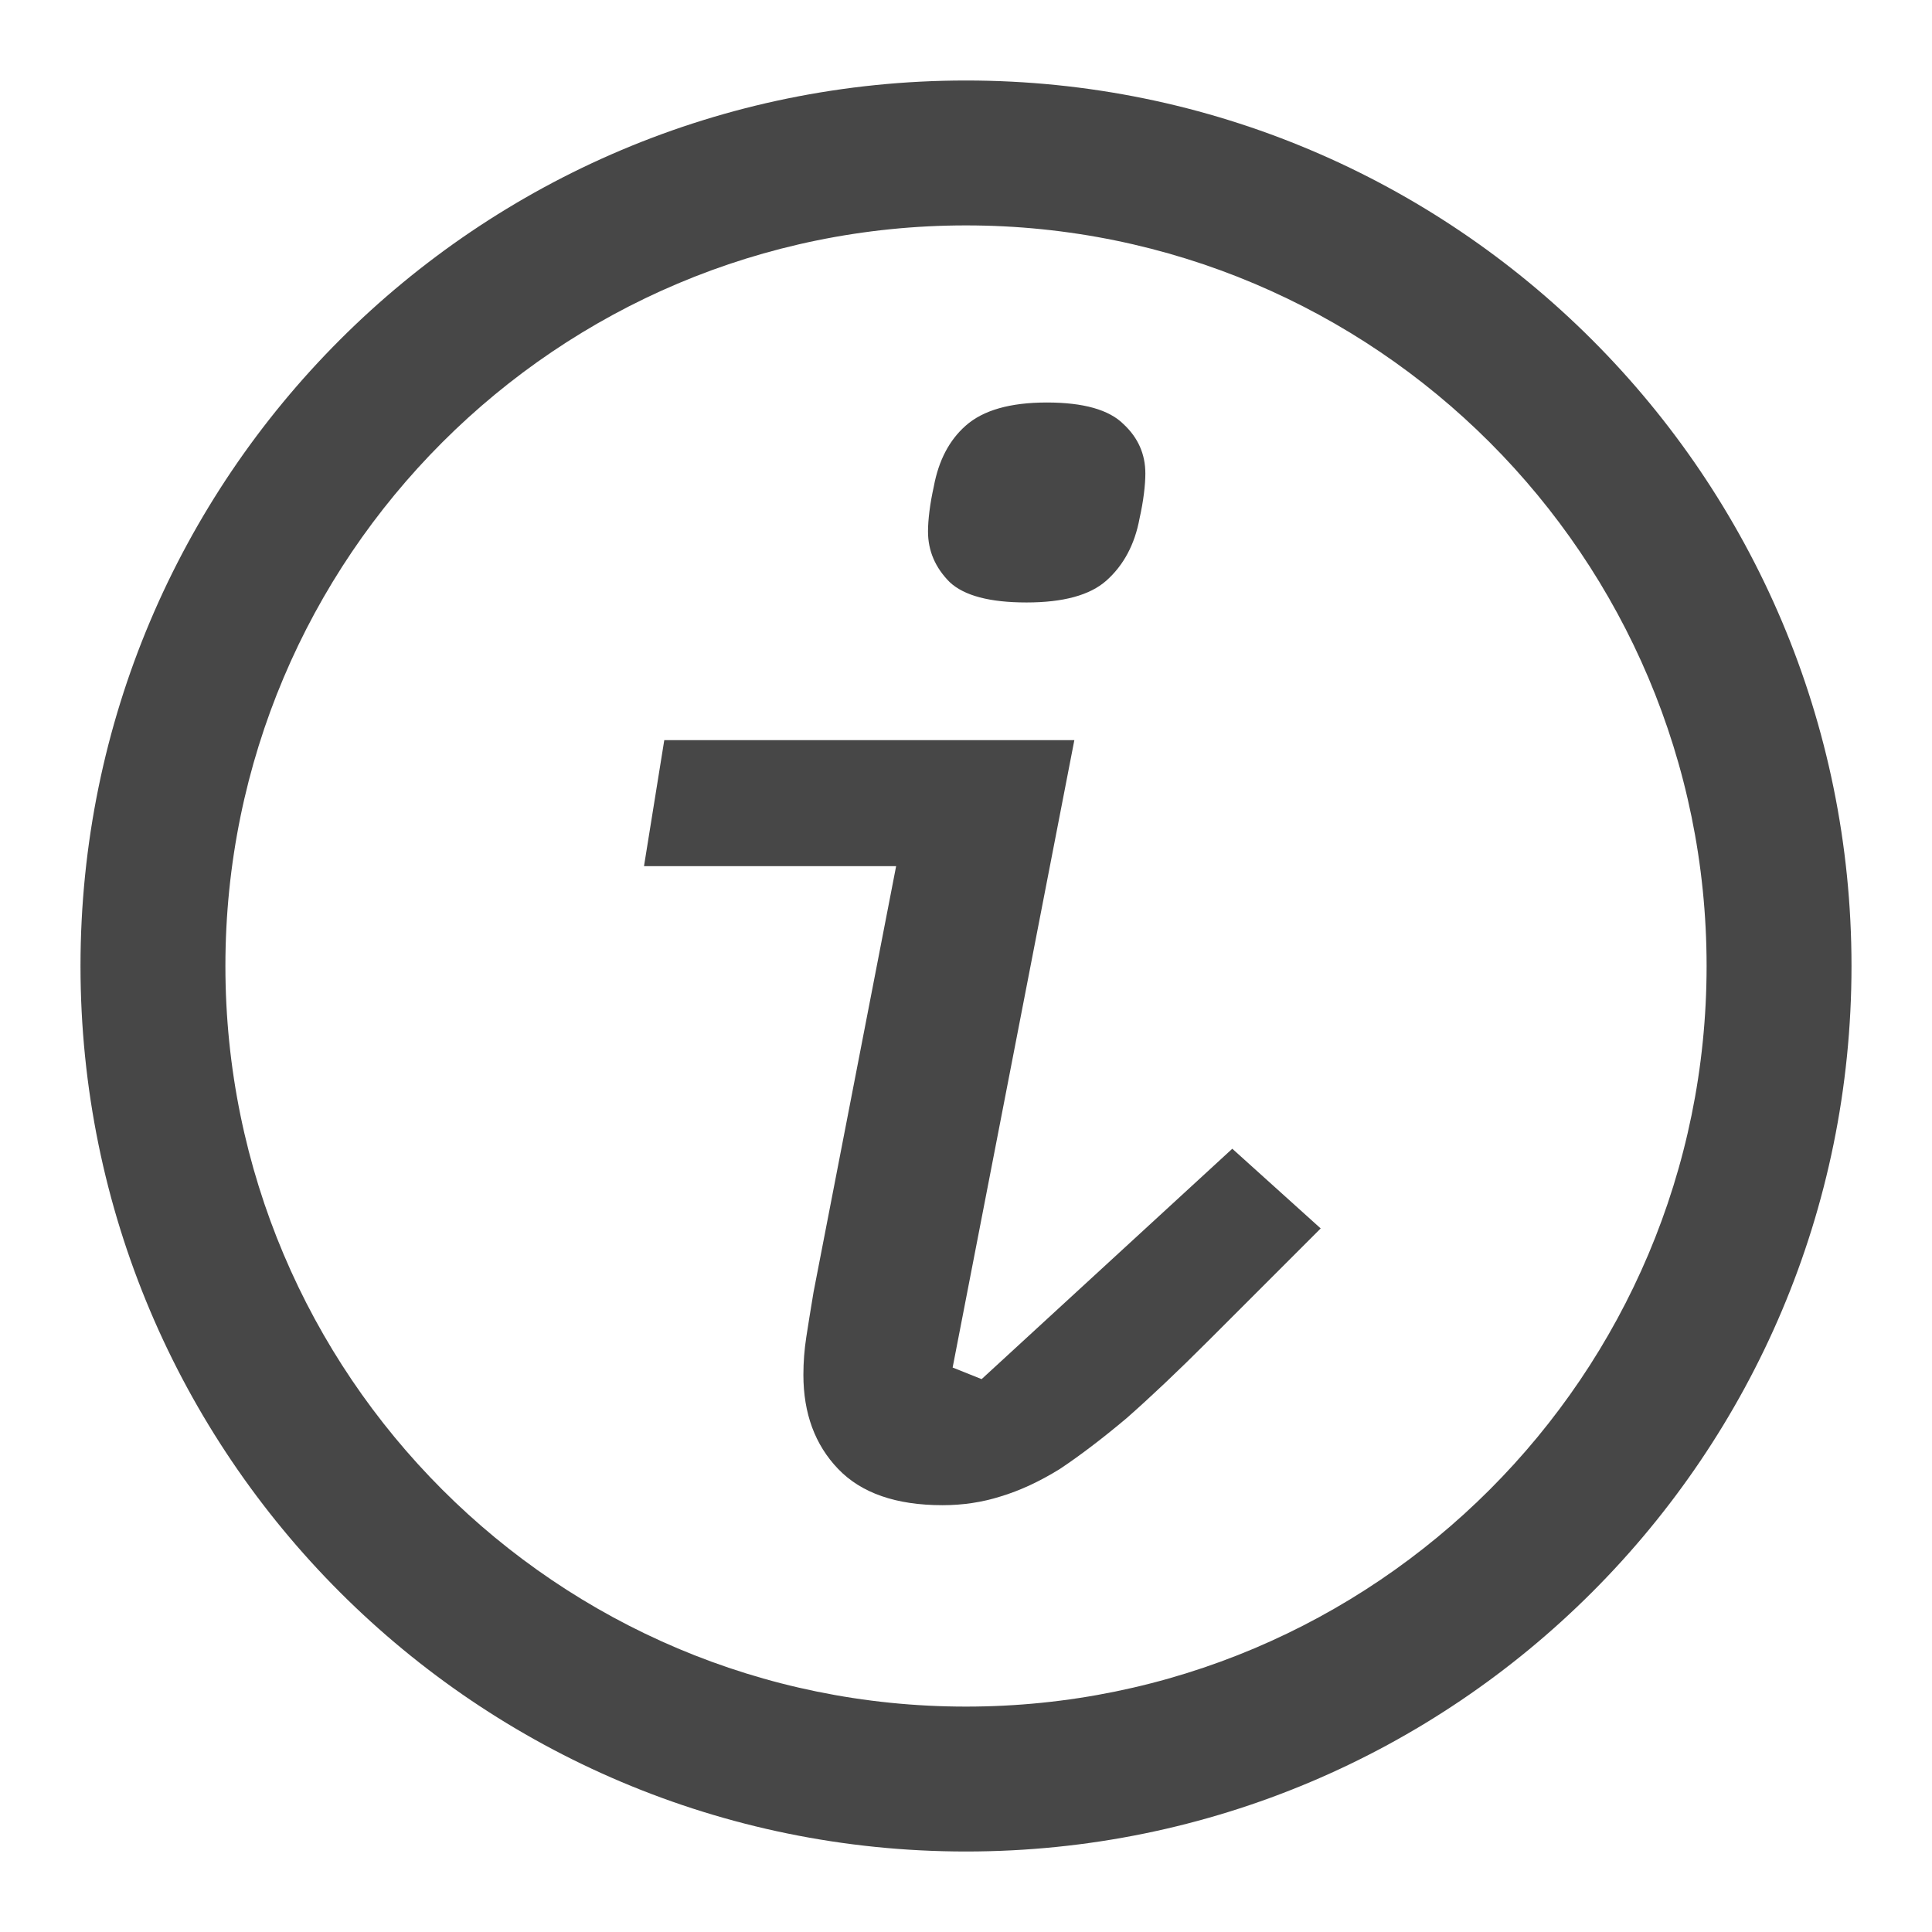
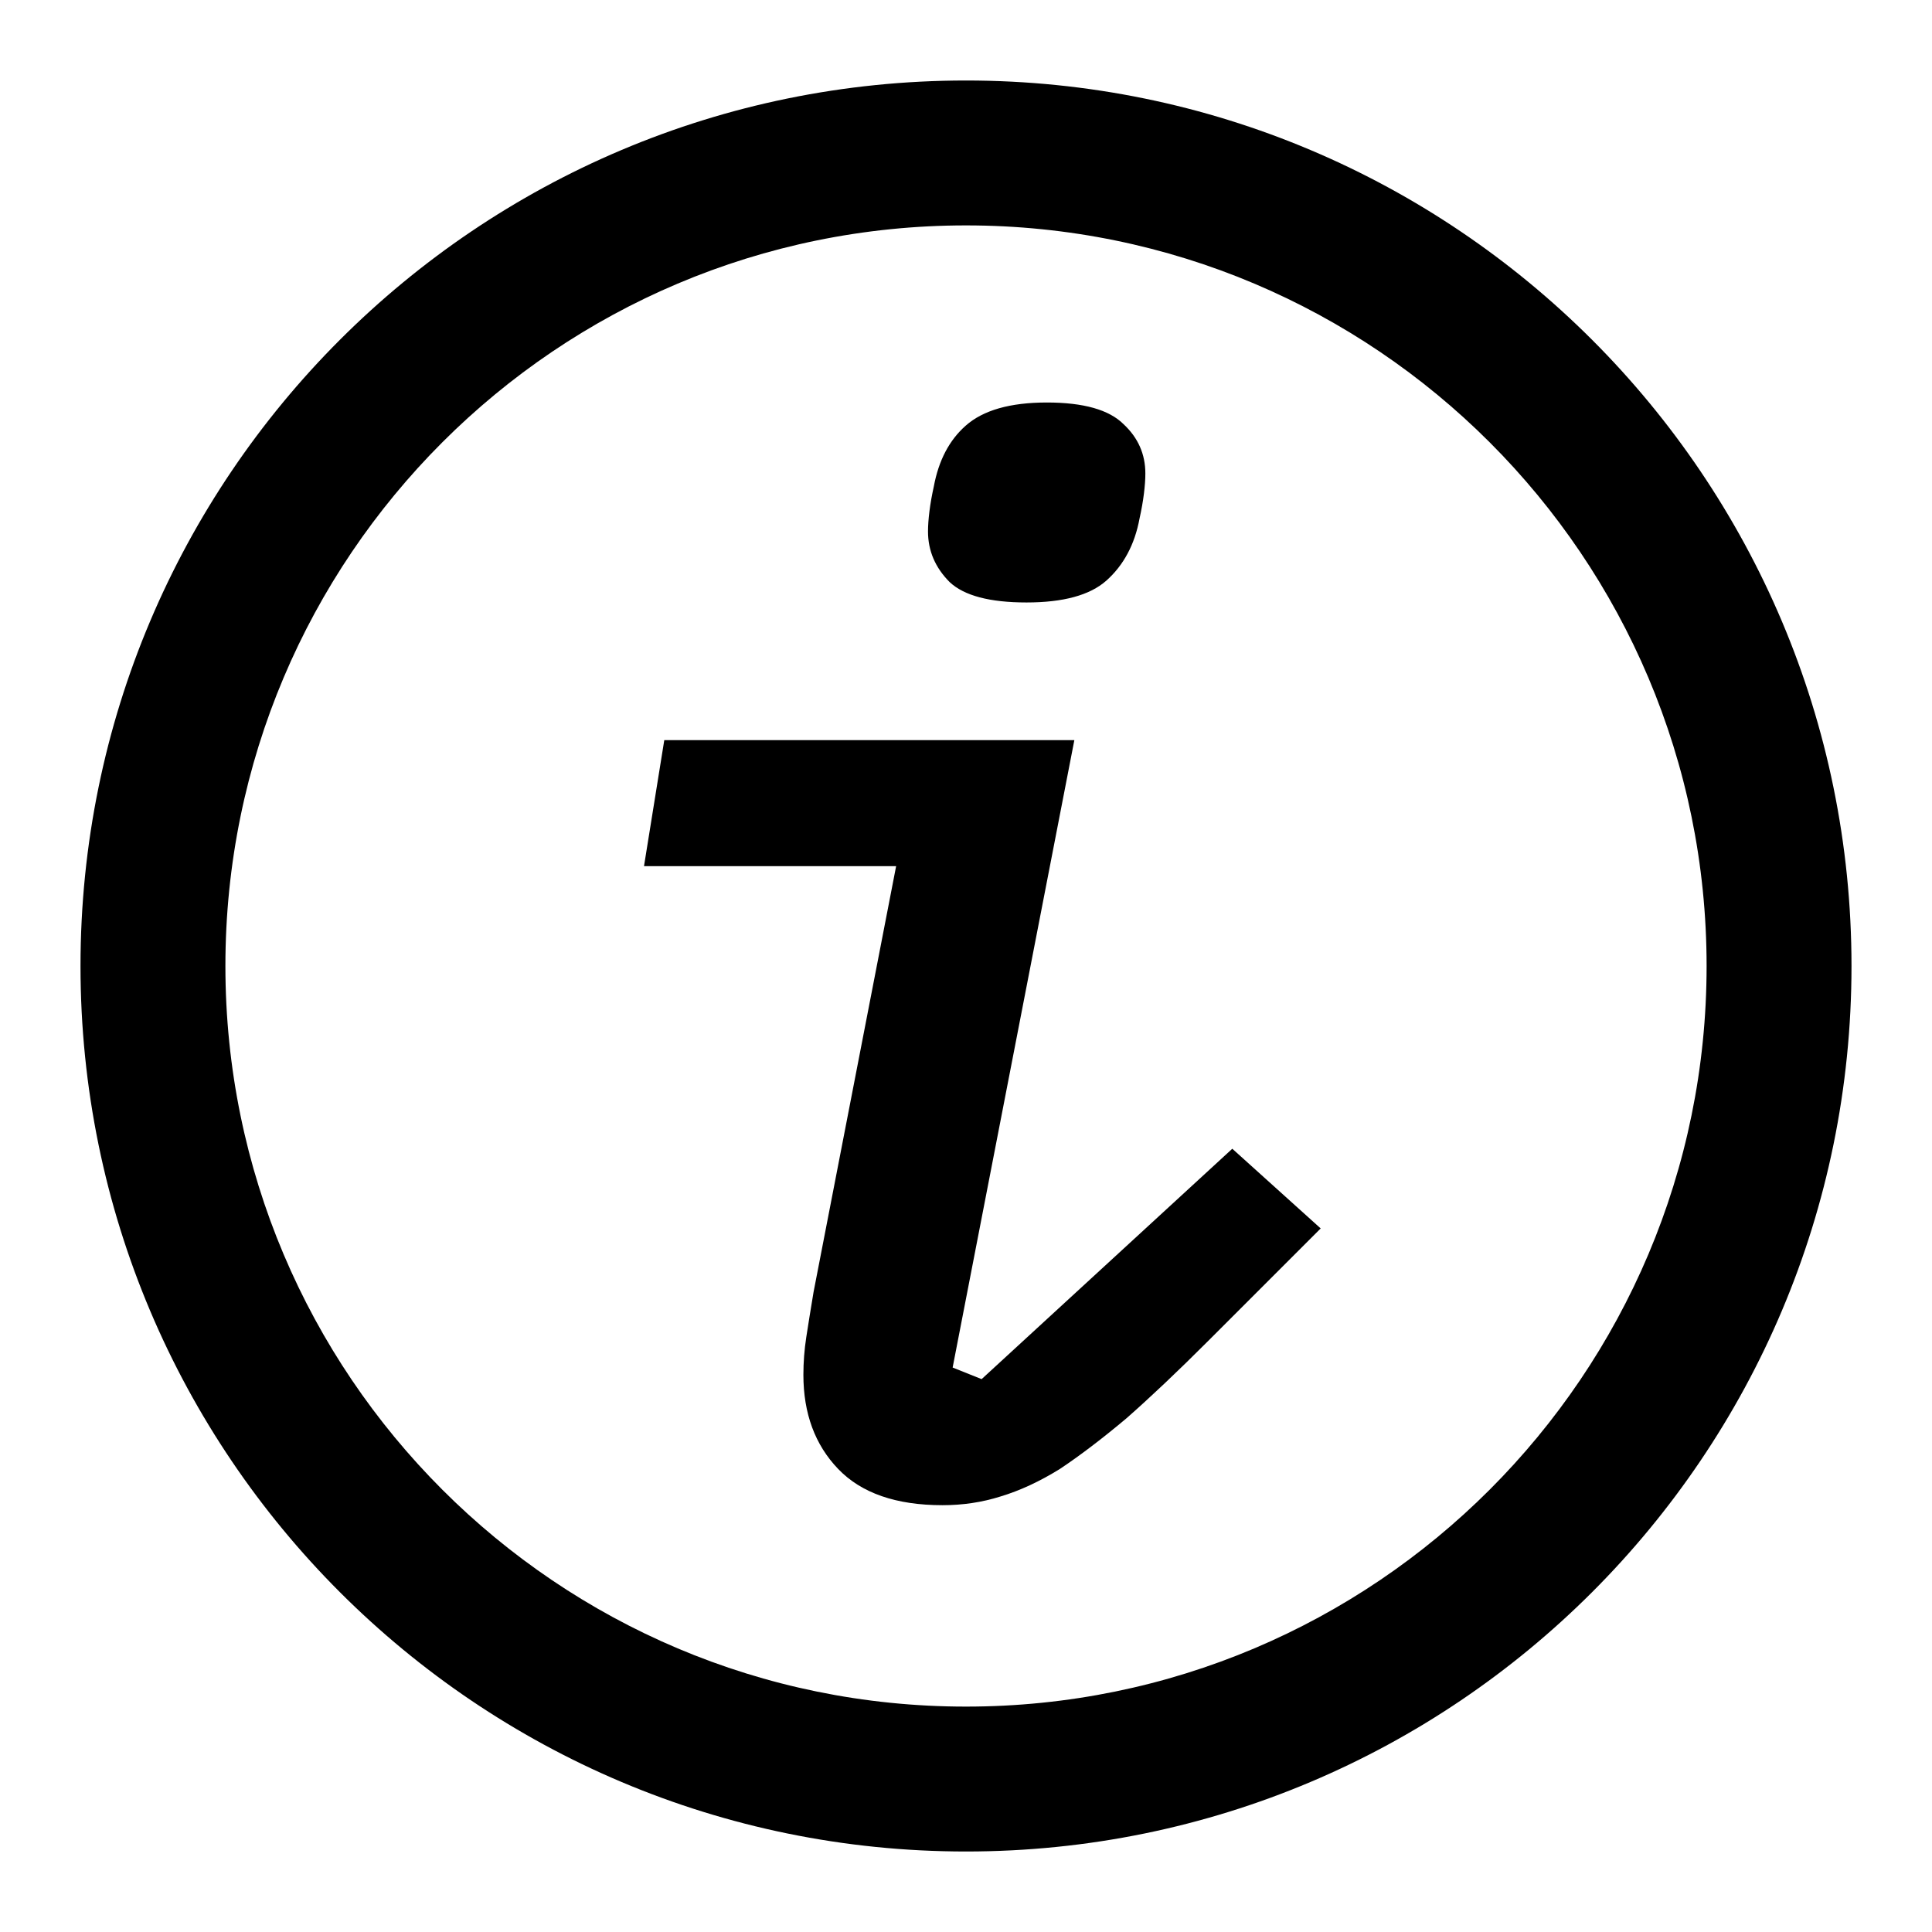
<svg xmlns="http://www.w3.org/2000/svg" width="24" height="24" viewBox="0 0 24 24" fill="none">
-   <path fill-rule="evenodd" clip-rule="evenodd" d="M12 21.2C17.081 21.2 21.2 17.081 21.2 12C21.2 6.919 17.081 2.8 12 2.8C6.919 2.8 2.8 6.919 2.8 12C2.8 17.081 6.919 21.2 12 21.2ZM12 23C18.075 23 23 18.075 23 12C23 5.925 18.075 1 12 1C5.925 1 1 5.925 1 12C1 18.075 5.925 23 12 23Z" fill="currentColor" fill-opacity="0.72" />
-   <path d="M12.752 7.484C12.296 7.484 11.978 7.4 11.798 7.232C11.618 7.052 11.528 6.842 11.528 6.602C11.528 6.53 11.534 6.446 11.546 6.35C11.558 6.254 11.576 6.152 11.6 6.044C11.66 5.72 11.792 5.468 11.996 5.288C12.212 5.096 12.548 5 13.004 5C13.46 5 13.778 5.09 13.958 5.27C14.138 5.438 14.228 5.642 14.228 5.882C14.228 5.954 14.222 6.038 14.21 6.134C14.198 6.23 14.18 6.332 14.156 6.44C14.096 6.764 13.958 7.022 13.742 7.214C13.538 7.394 13.208 7.484 12.752 7.484ZM11.708 18.698C11.132 18.698 10.7 18.548 10.412 18.248C10.124 17.948 9.98 17.558 9.98 17.078C9.98 16.922 9.992 16.766 10.016 16.61C10.04 16.454 10.07 16.268 10.106 16.052L11.132 10.76H8L8.252 9.194H13.346L11.834 16.988L12.194 17.132L15.308 14.27L16.406 15.26L15.002 16.664C14.63 17.036 14.294 17.354 13.994 17.618C13.694 17.87 13.418 18.08 13.166 18.248C12.914 18.404 12.668 18.518 12.428 18.59C12.2 18.662 11.96 18.698 11.708 18.698Z" fill="currentColor" fill-opacity="0.72" />
+   <path fill-rule="evenodd" clip-rule="evenodd" d="M12 21.2C17.081 21.2 21.2 17.081 21.2 12C21.2 6.919 17.081 2.8 12 2.8C6.919 2.8 2.8 6.919 2.8 12C2.8 17.081 6.919 21.2 12 21.2ZM12 23C18.075 23 23 18.075 23 12C23 5.925 18.075 1 12 1C5.925 1 1 5.925 1 12C1 18.075 5.925 23 12 23Z" fill="currentColor" />
+   <path d="M12.752 7.484C12.296 7.484 11.978 7.4 11.798 7.232C11.618 7.052 11.528 6.842 11.528 6.602C11.528 6.53 11.534 6.446 11.546 6.35C11.558 6.254 11.576 6.152 11.6 6.044C11.66 5.72 11.792 5.468 11.996 5.288C12.212 5.096 12.548 5 13.004 5C13.46 5 13.778 5.09 13.958 5.27C14.138 5.438 14.228 5.642 14.228 5.882C14.228 5.954 14.222 6.038 14.21 6.134C14.198 6.23 14.18 6.332 14.156 6.44C14.096 6.764 13.958 7.022 13.742 7.214C13.538 7.394 13.208 7.484 12.752 7.484ZM11.708 18.698C11.132 18.698 10.7 18.548 10.412 18.248C10.124 17.948 9.98 17.558 9.98 17.078C9.98 16.922 9.992 16.766 10.016 16.61C10.04 16.454 10.07 16.268 10.106 16.052L11.132 10.76H8L8.252 9.194H13.346L11.834 16.988L12.194 17.132L15.308 14.27L16.406 15.26L15.002 16.664C14.63 17.036 14.294 17.354 13.994 17.618C13.694 17.87 13.418 18.08 13.166 18.248C12.914 18.404 12.668 18.518 12.428 18.59C12.2 18.662 11.96 18.698 11.708 18.698Z" fill="currentColor" />
</svg>
